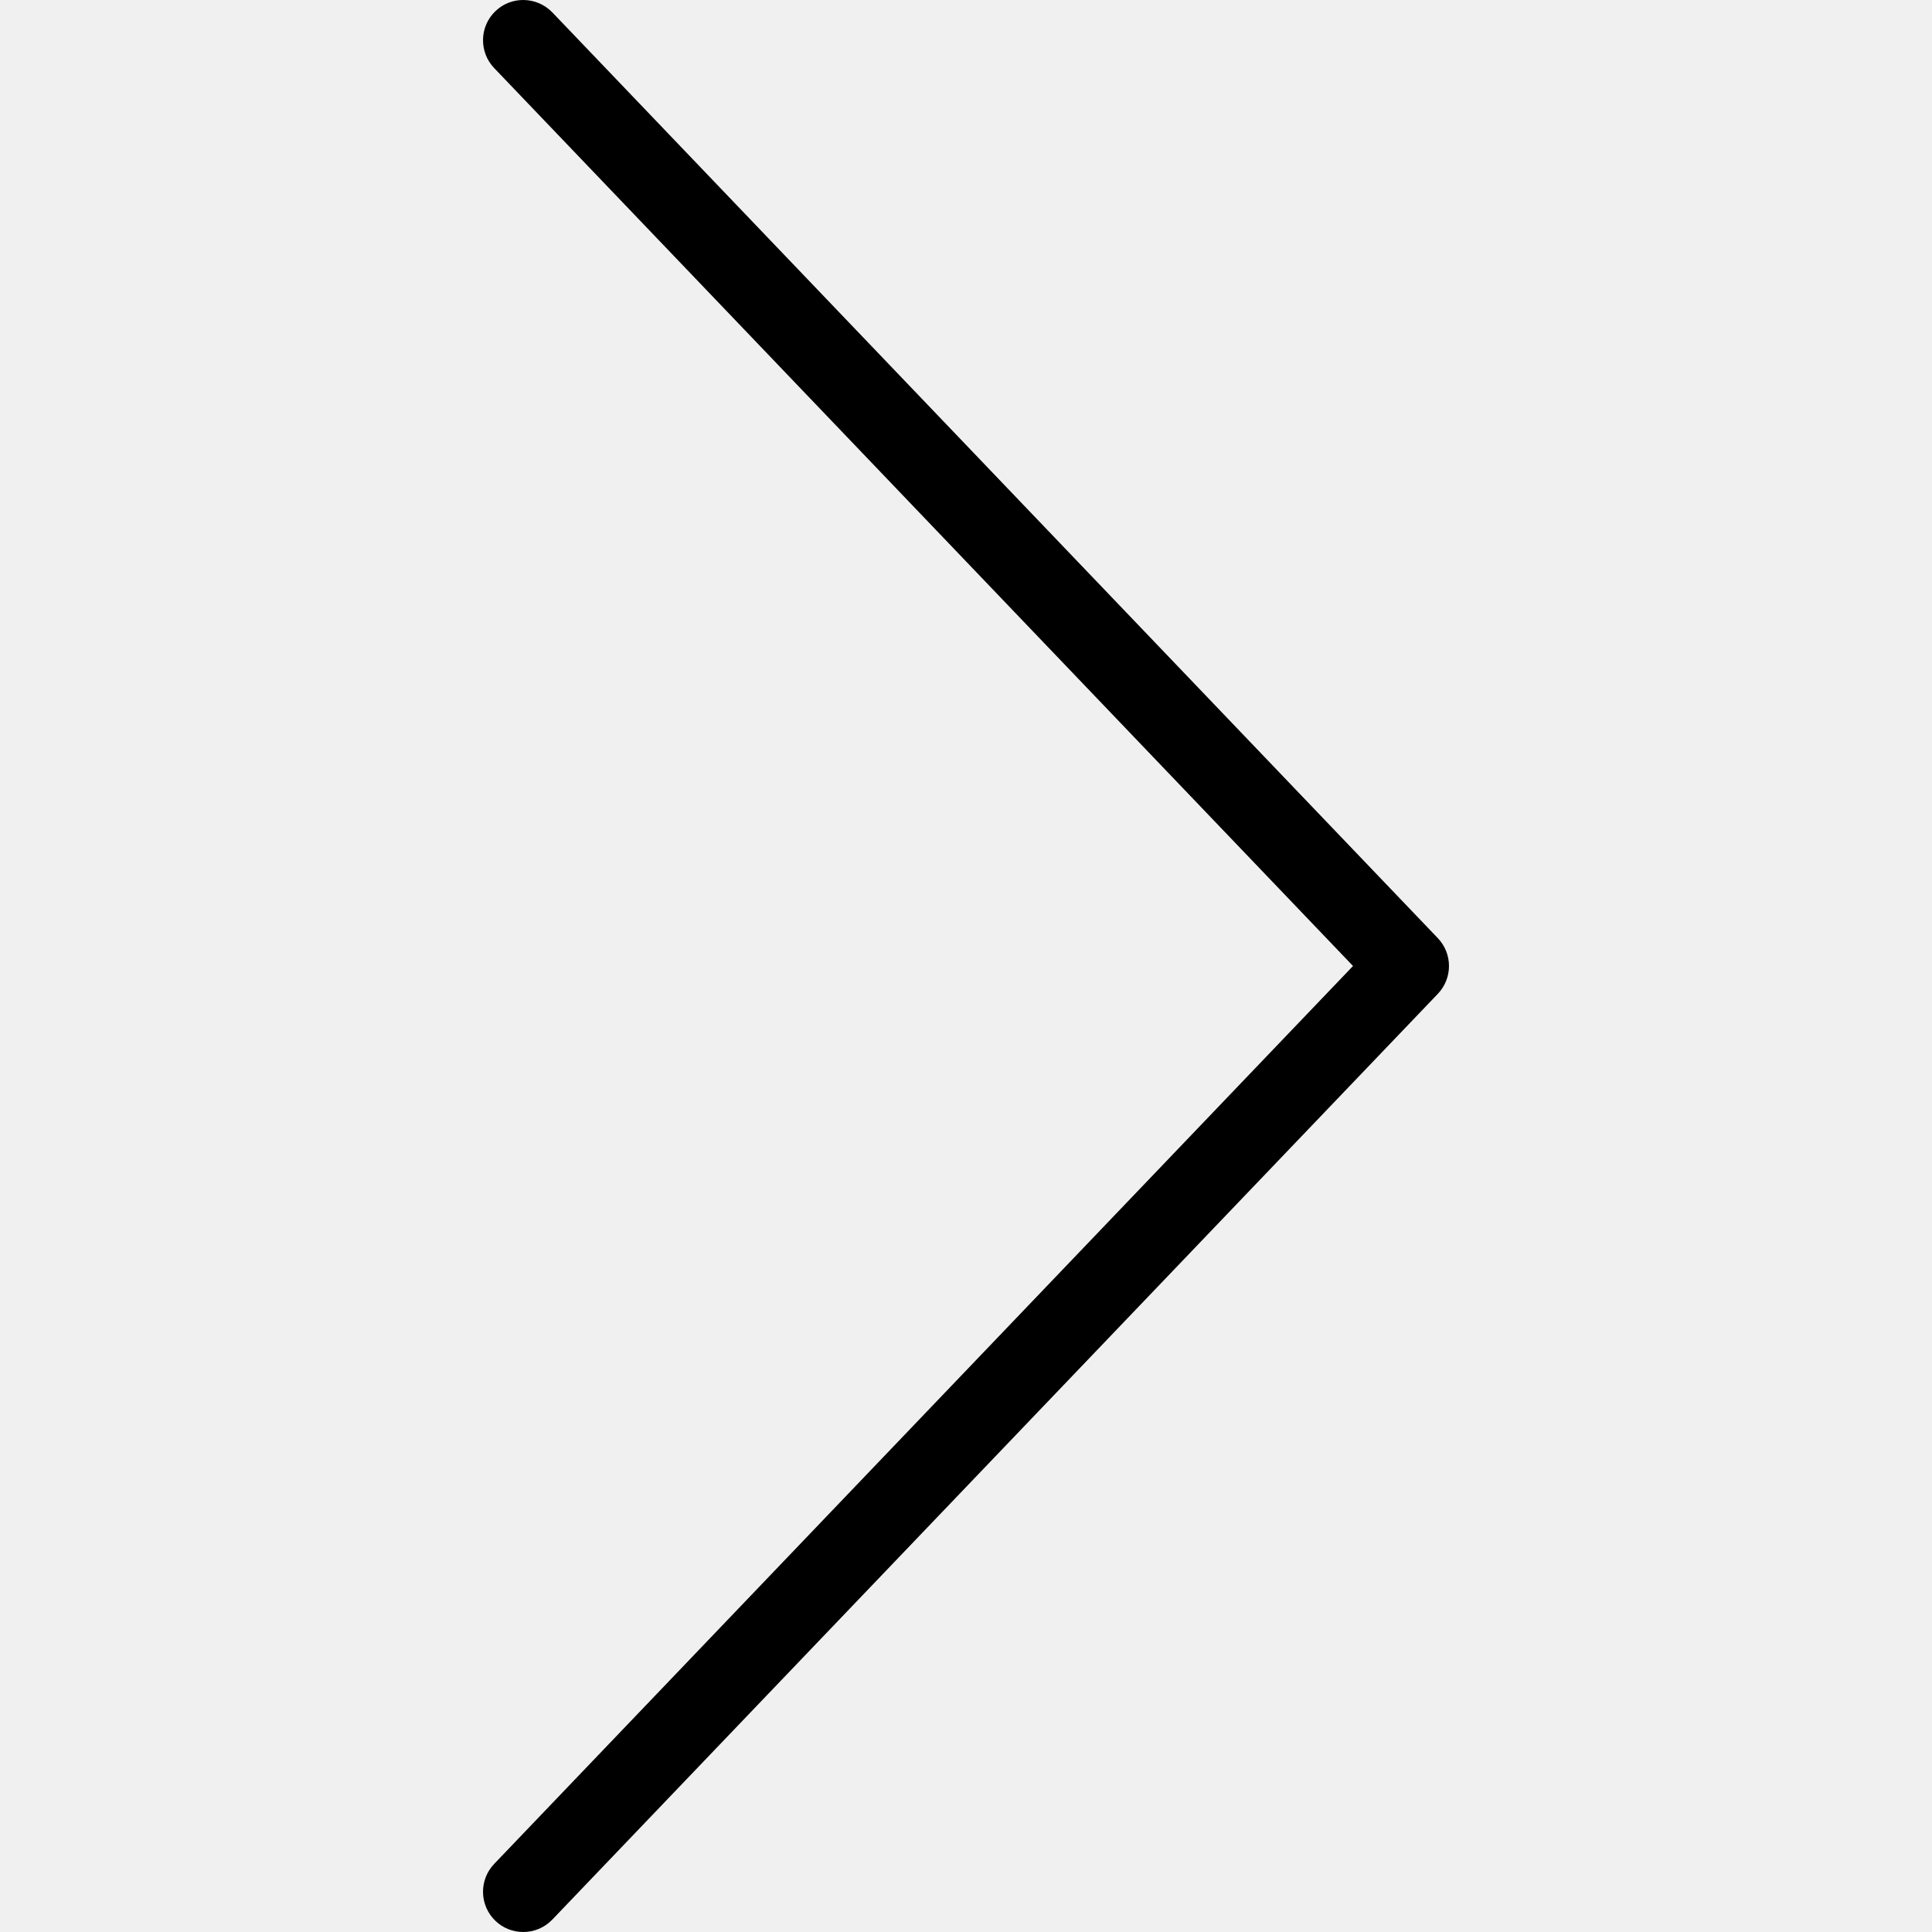
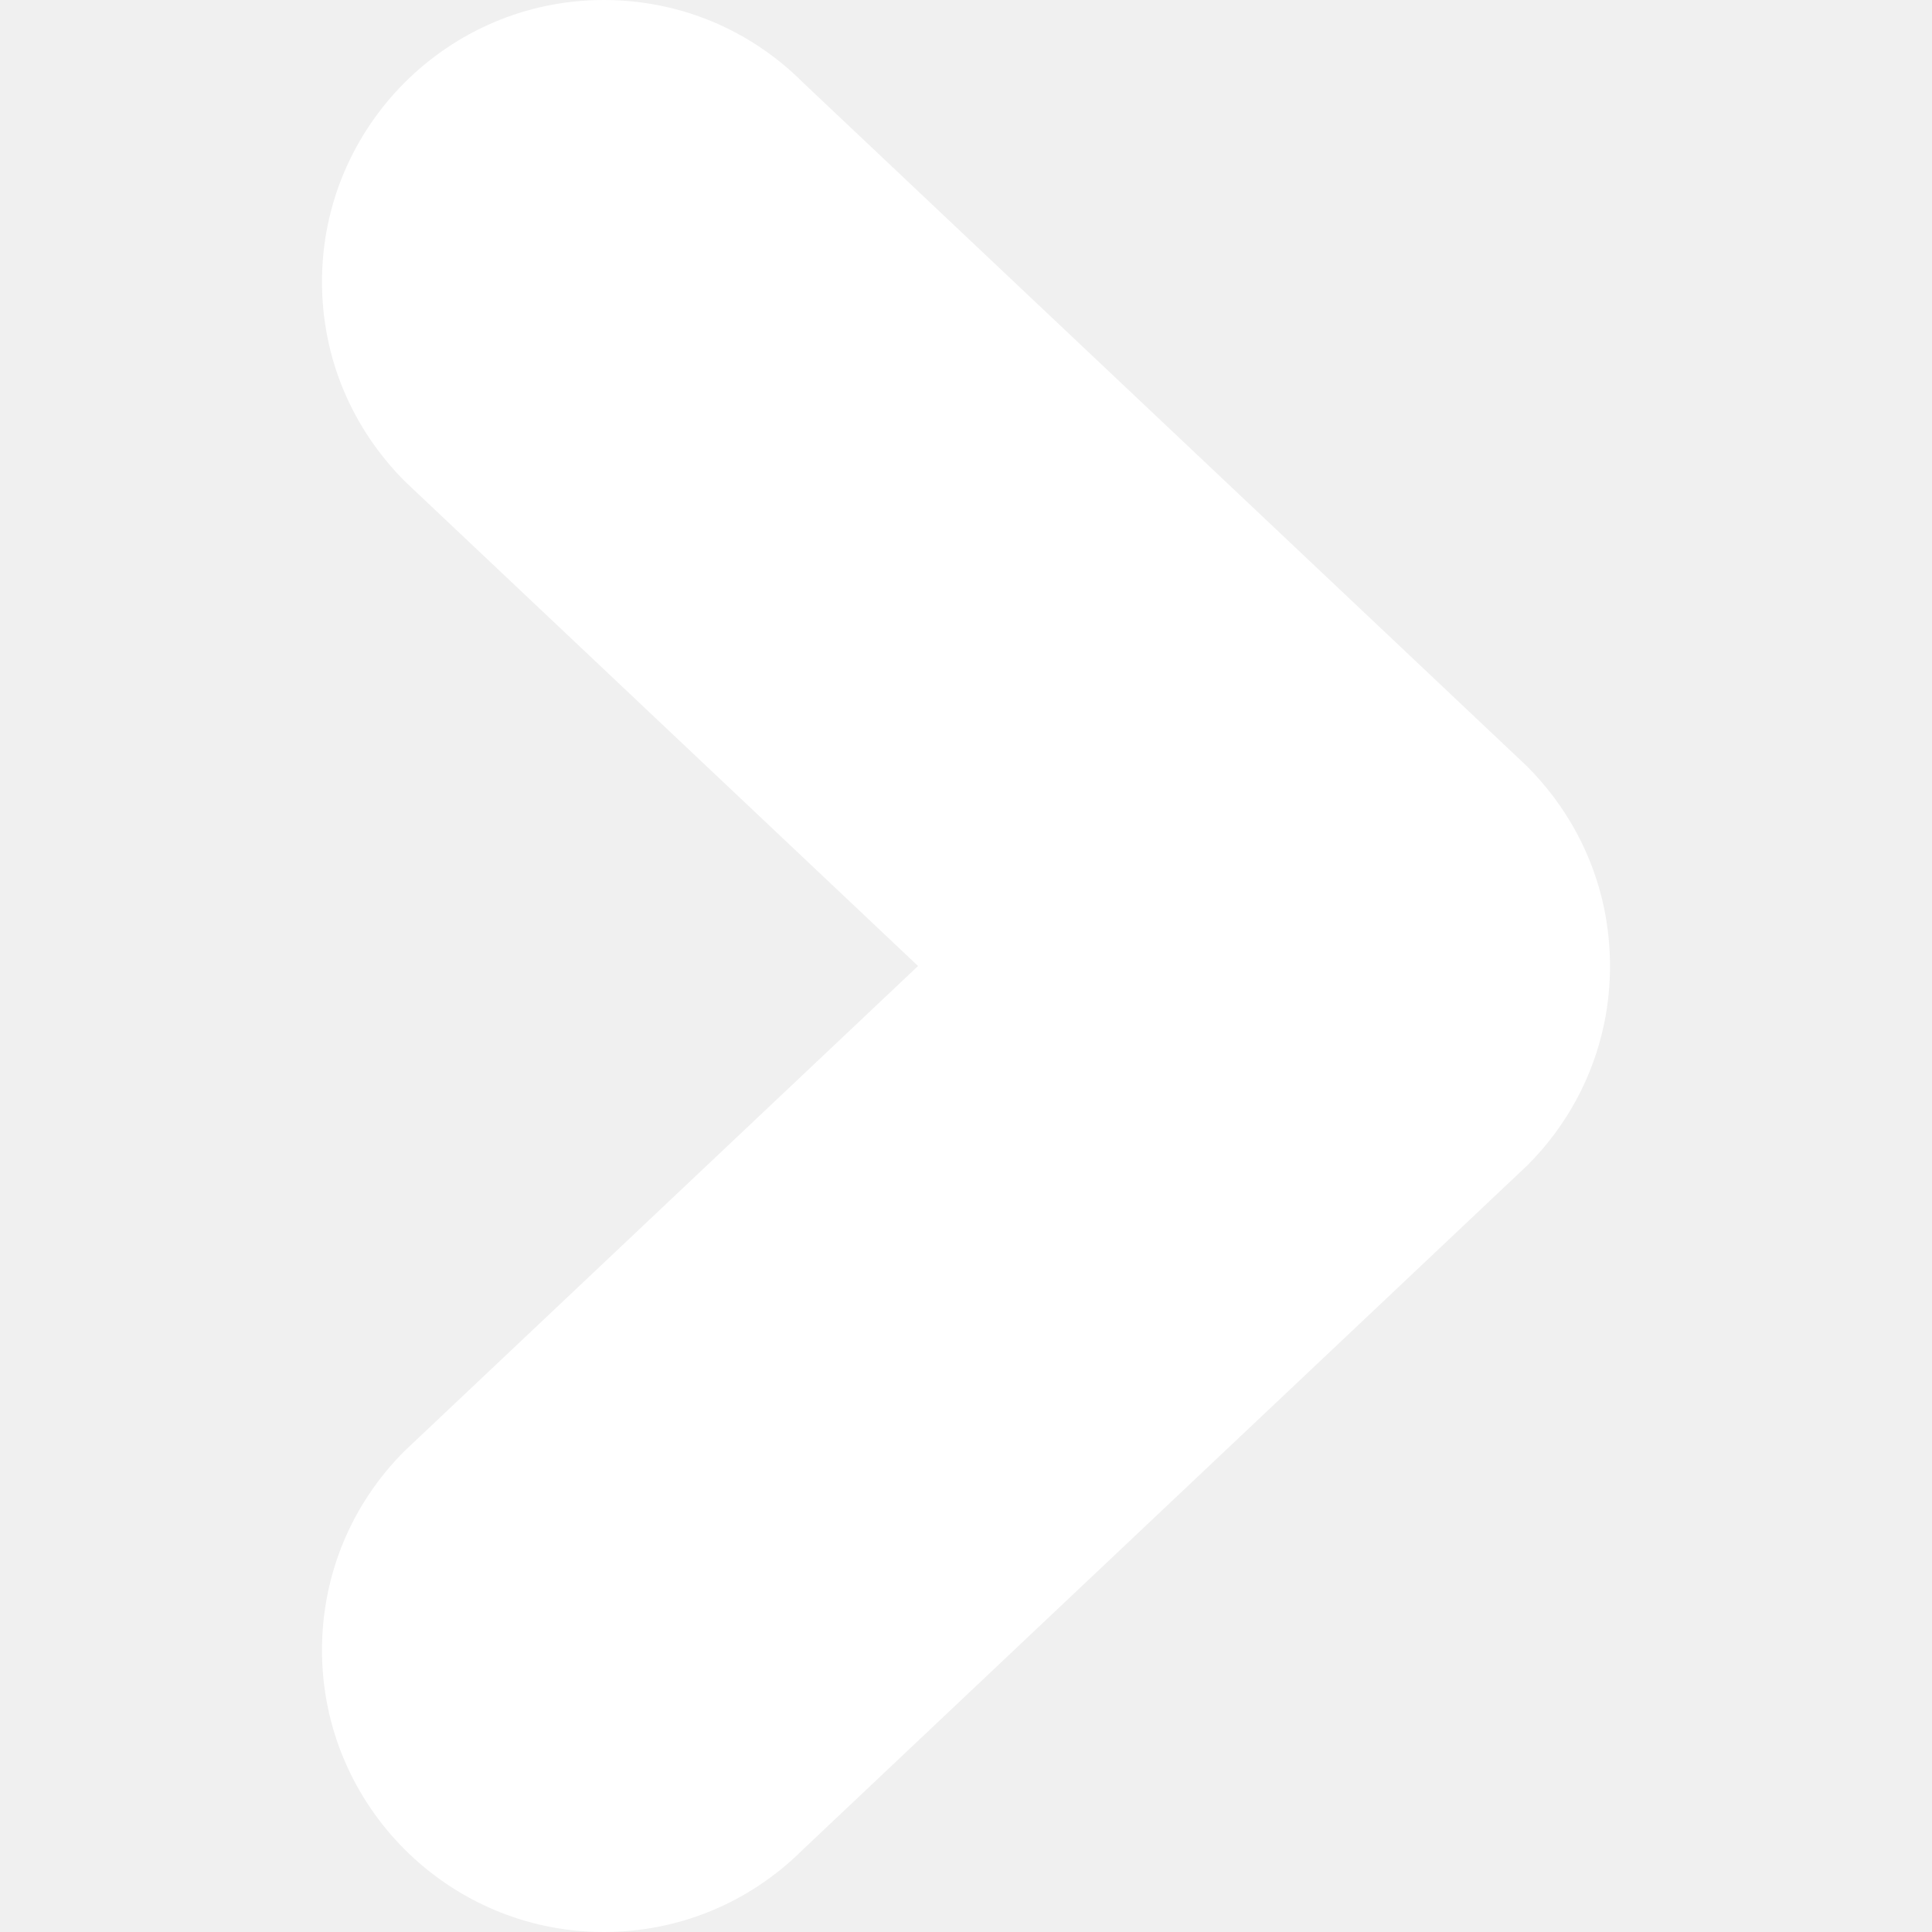
- <svg xmlns="http://www.w3.org/2000/svg" version="1.1" id="Layer_1" x="0px" y="0px" viewBox="0 0 511.995 511.995" style="enable-background:new 0 0 511.995 511.995;" xml:space="preserve">
+ <svg xmlns="http://www.w3.org/2000/svg" version="1.1" id="Capa_1" x="0px" y="0px" viewBox="0 0 512 512" style="enable-background:new 0 0 512 512;" xml:space="preserve">
  <g>
    <g>
-       <path d="M381.039,248.62L146.373,3.287c-4.083-4.229-10.833-4.417-15.083-0.333c-4.25,4.073-4.396,10.823-0.333,15.083    L358.56,255.995L130.956,493.954c-4.063,4.26-3.917,11.01,0.333,15.083c2.063,1.979,4.729,2.958,7.375,2.958    c2.813,0,5.604-1.104,7.708-3.292L381.039,263.37C384.977,259.245,384.977,252.745,381.039,248.62z" />
+       <path style="fill: white" d="M425.167,240.958c-2.938-14.313-9.979-27.375-20.583-37.969L212.792,21.865C198.688,7.76,179.938,0,160,0    c-41.167,0-74.667,33.5-74.667,74.667c0,19.958,7.771,38.708,22.083,53.01L243.292,256L107.208,384.531    c-14.104,14.104-21.875,32.854-21.875,52.802C85.333,478.5,118.833,512,160,512c19.896,0,38.583-7.729,52.688-21.76    l192.104-181.438c10.396-10.385,17.438-23.438,20.375-37.76c1-4.885,1.5-9.948,1.5-15.042    C426.667,251.031,426.167,245.99,425.167,240.958z" />
    </g>
  </g>
  <g>
</g>
  <g>
</g>
  <g>
</g>
  <g>
</g>
  <g>
</g>
  <g>
</g>
  <g>
</g>
  <g>
</g>
  <g>
</g>
  <g>
</g>
  <g>
</g>
  <g>
</g>
  <g>
</g>
  <g>
</g>
  <g>
</g>
</svg>
